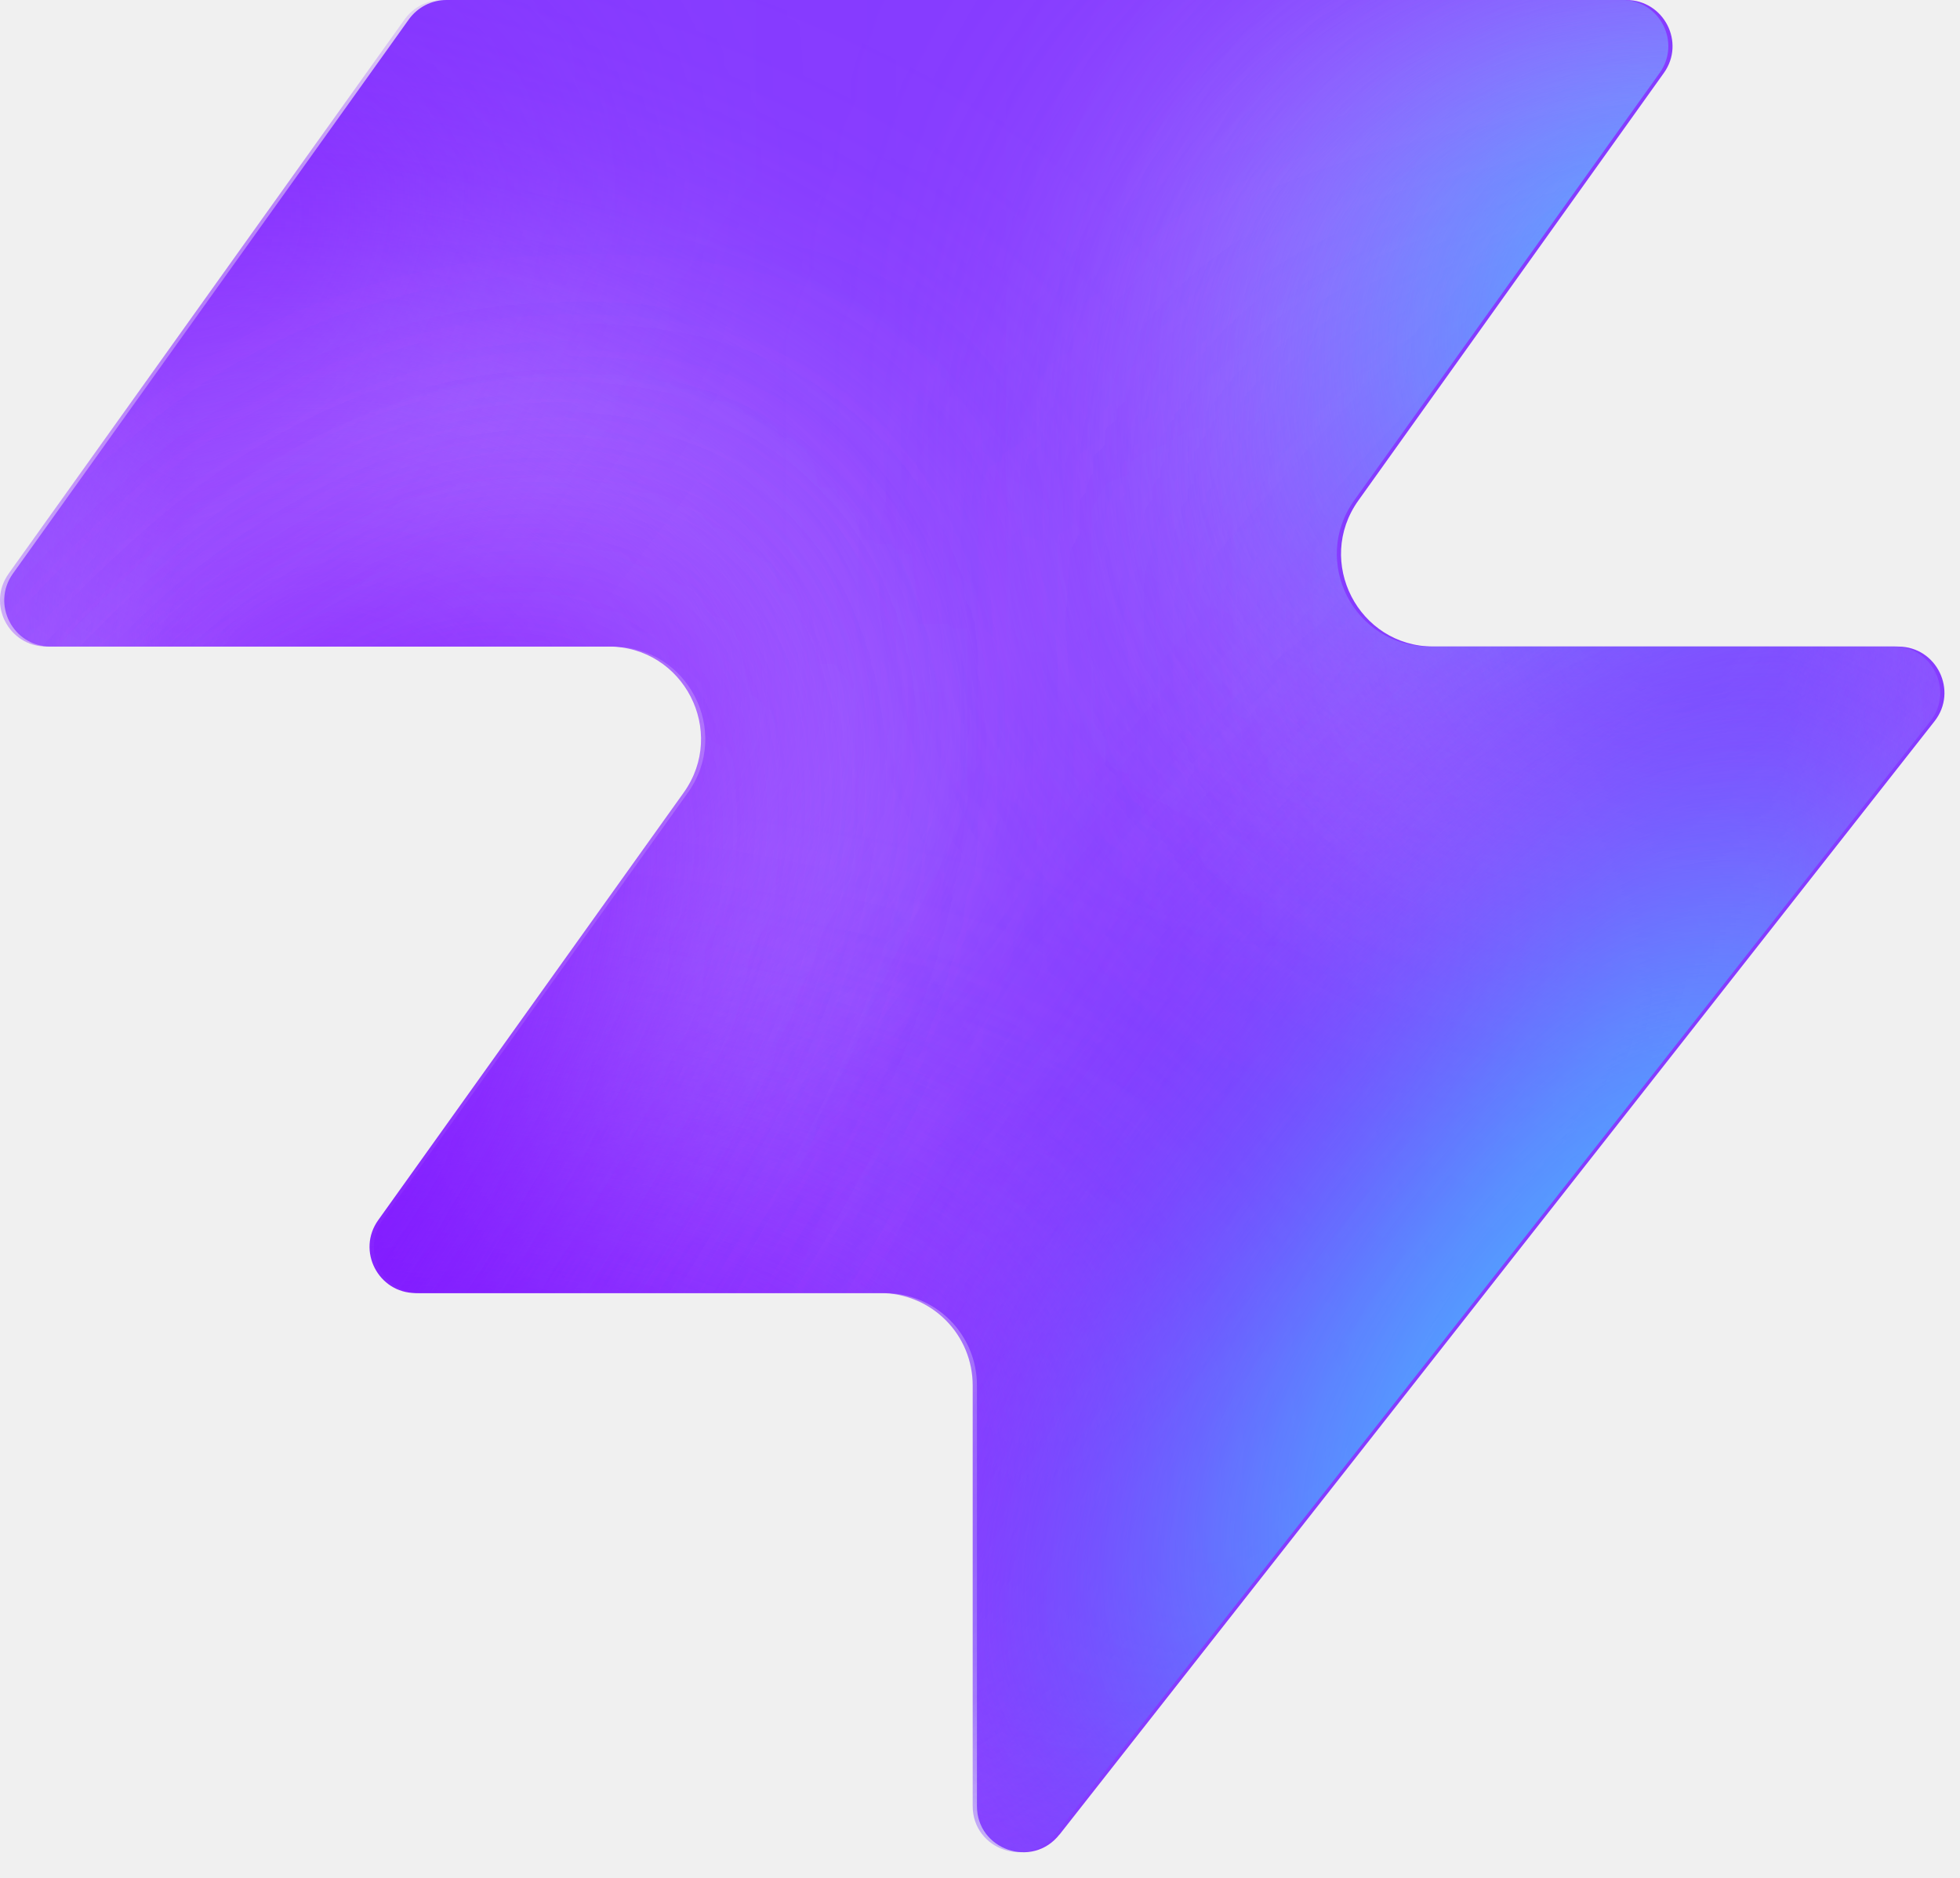
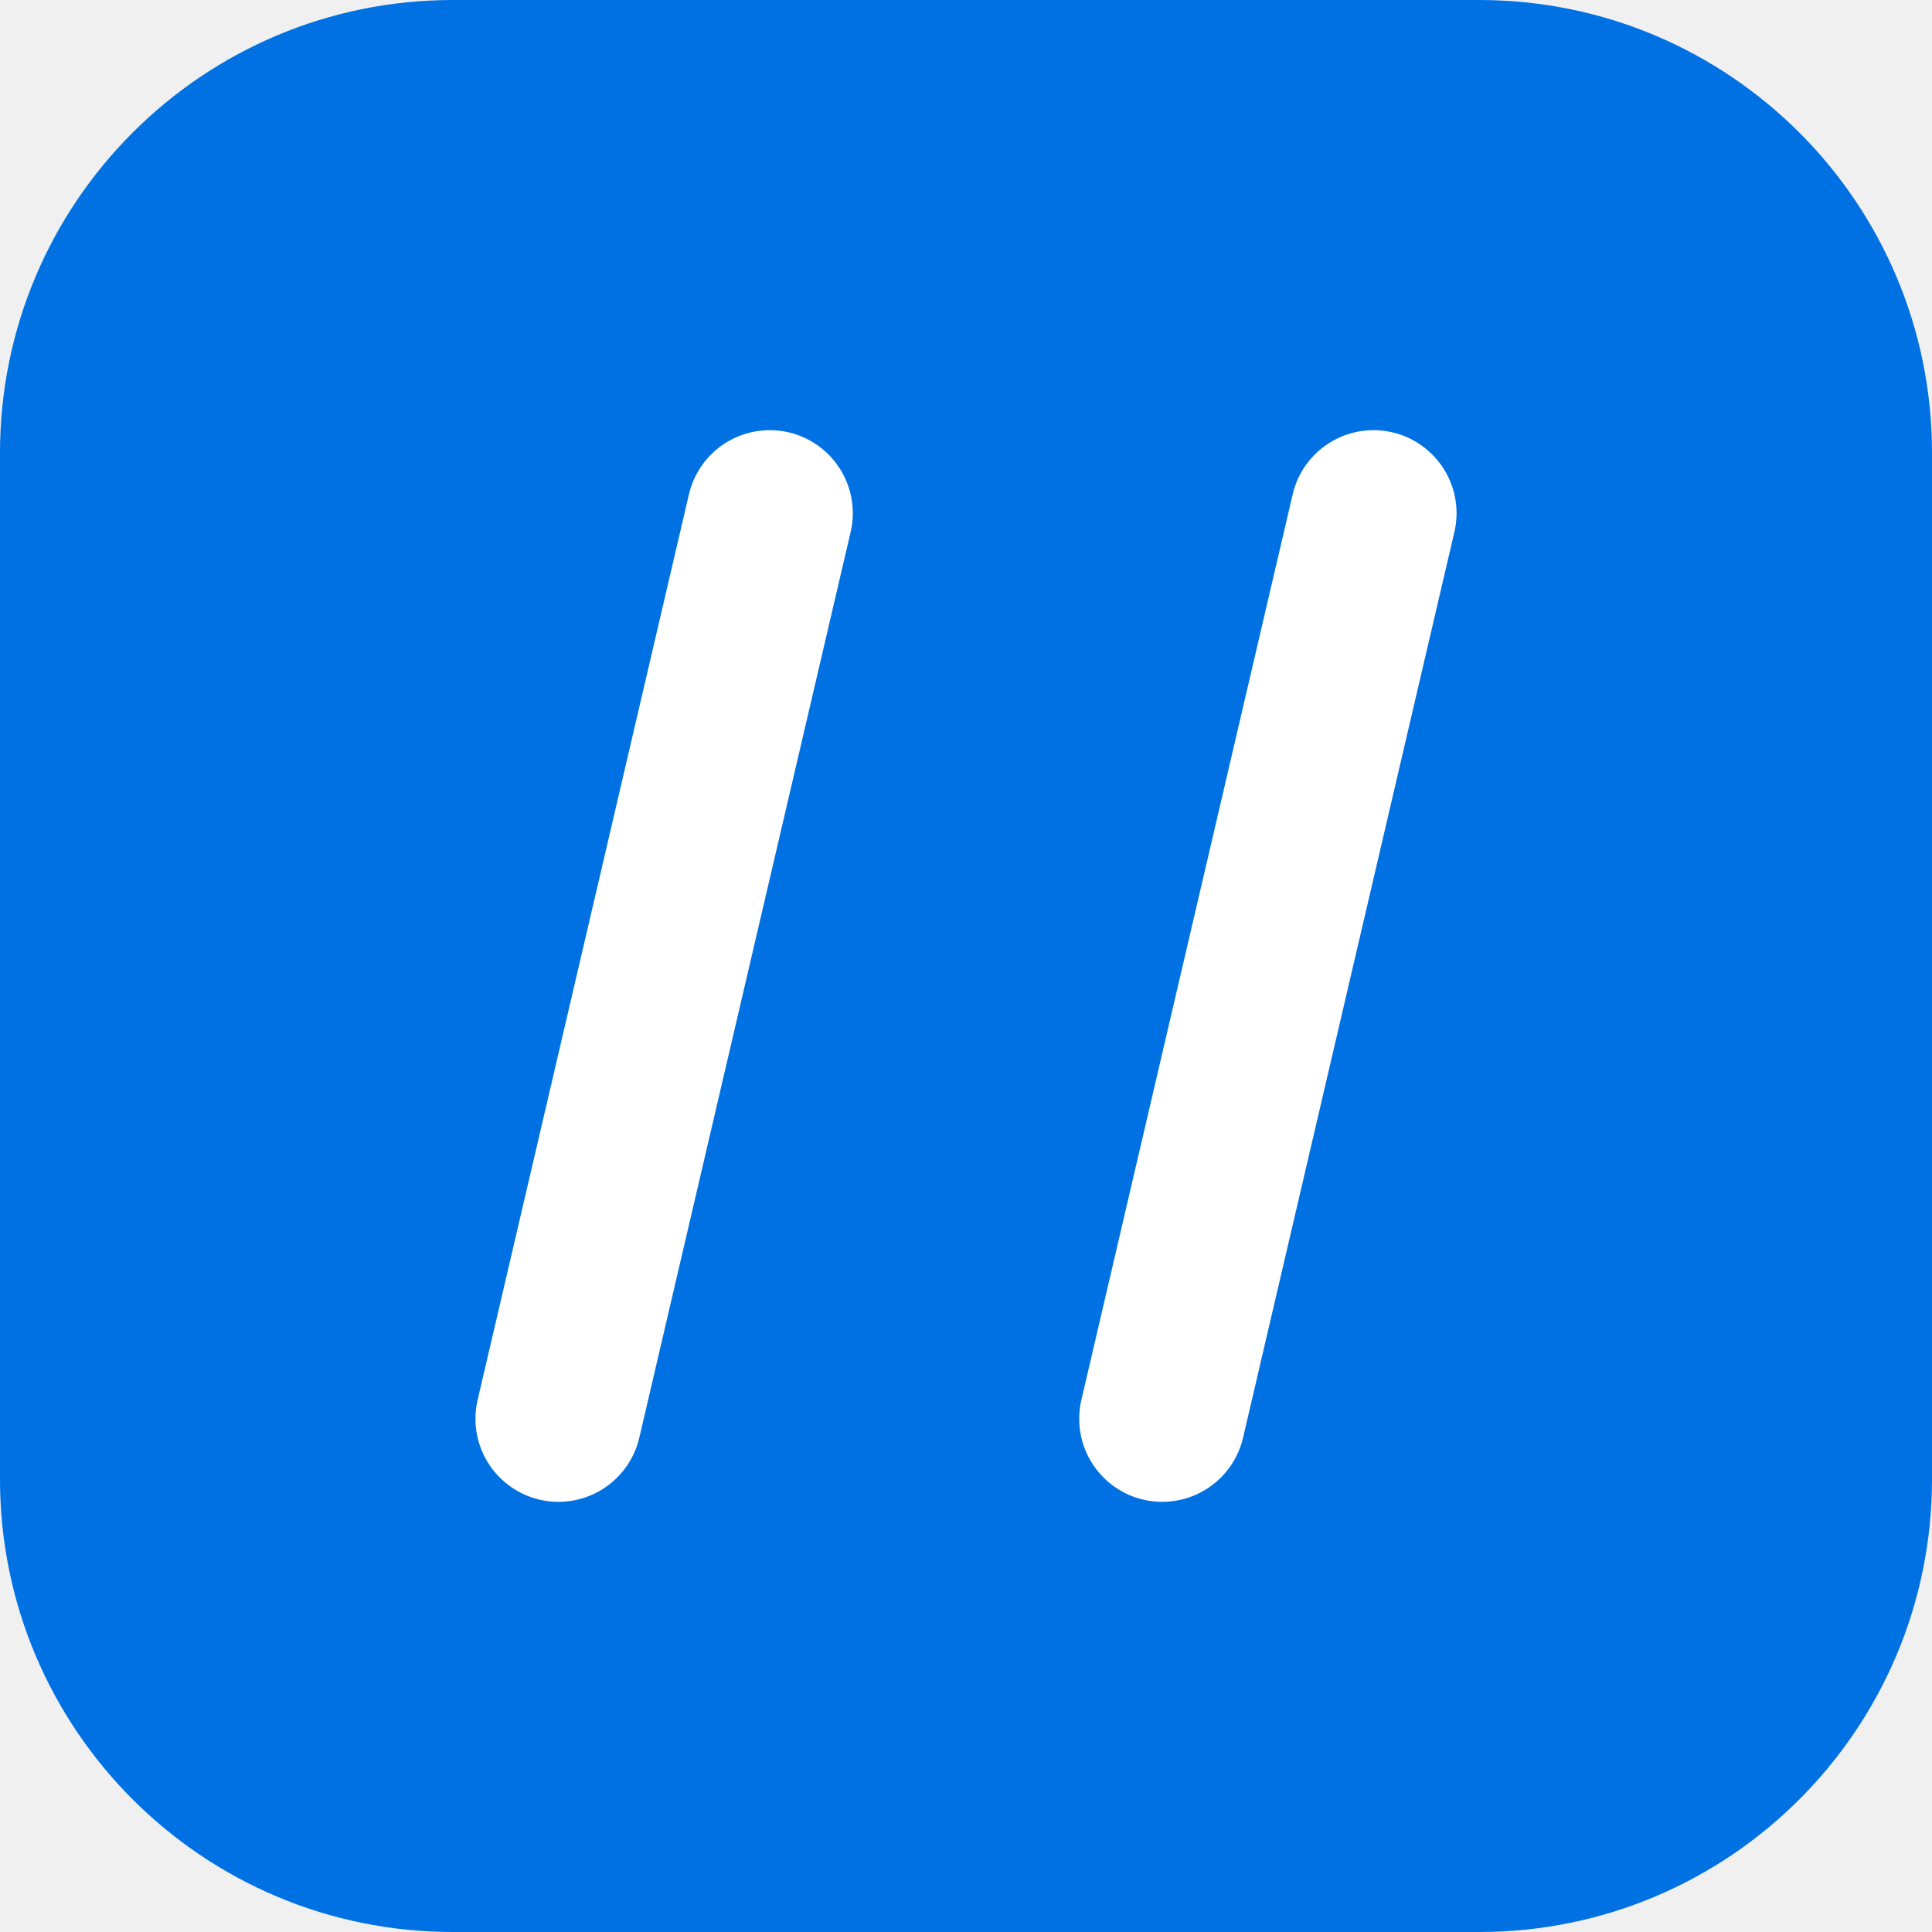
- <svg xmlns="http://www.w3.org/2000/svg" width="48" height="46" fill="none" viewBox="0 0 48 46">
-   <path fill="#863bff" d="M25.946 44.938c-.664.845-2.021.375-2.021-.698V33.937a2.26 2.26 0 0 0-2.262-2.262H10.287c-.92 0-1.456-1.04-.92-1.788l7.48-10.471c1.07-1.497 0-3.578-1.842-3.578H1.237c-.92 0-1.456-1.04-.92-1.788L10.013.474c.214-.297.556-.474.92-.474h28.894c.92 0 1.456 1.04.92 1.788l-7.48 10.471c-1.07 1.498 0 3.579 1.842 3.579h11.377c.943 0 1.473 1.088.89 1.83L25.947 44.94z" style="fill:#863bff;fill:color(display-p3 .525 .23 1);fill-opacity:1" />
-   <mask id="a" width="48" height="46" x="0" y="0" maskUnits="userSpaceOnUse" style="mask-type:alpha">
-     <path fill="#000" d="M25.842 44.938c-.664.844-2.021.375-2.021-.698V33.937a2.26 2.26 0 0 0-2.262-2.262H10.183c-.92 0-1.456-1.04-.92-1.788l7.48-10.471c1.07-1.498 0-3.579-1.842-3.579H1.133c-.92 0-1.456-1.04-.92-1.787L9.91.473c.214-.297.556-.474.92-.474h28.894c.92 0 1.456 1.04.92 1.788l-7.48 10.471c-1.07 1.498 0 3.578 1.842 3.578h11.377c.943 0 1.473 1.088.89 1.832L25.843 44.94z" style="fill:#000;fill-opacity:1" />
-   </mask>
-   <g mask="url(#a)">
-     <g filter="url(#b)">
-       <ellipse cx="5.508" cy="14.704" fill="#ede6ff" rx="5.508" ry="14.704" style="fill:#ede6ff;fill:color(display-p3 .927 .903 1);fill-opacity:1" transform="matrix(.00324 1 1 -.00324 -4.47 31.516)" />
-     </g>
-     <g filter="url(#c)">
-       <ellipse cx="10.399" cy="29.851" fill="#ede6ff" rx="10.399" ry="29.851" style="fill:#ede6ff;fill:color(display-p3 .927 .903 1);fill-opacity:1" transform="matrix(.00324 1 1 -.00324 -39.328 7.883)" />
-     </g>
-     <g filter="url(#d)">
-       <ellipse cx="5.508" cy="30.487" fill="#7e14ff" rx="5.508" ry="30.487" style="fill:#7e14ff;fill:color(display-p3 .492 .077 1);fill-opacity:1" transform="rotate(89.814 -25.913 -14.639)scale(1 -1)" />
-     </g>
-     <g filter="url(#e)">
-       <ellipse cx="5.508" cy="30.599" fill="#7e14ff" rx="5.508" ry="30.599" style="fill:#7e14ff;fill:color(display-p3 .492 .077 1);fill-opacity:1" transform="rotate(89.814 -32.644 -3.334)scale(1 -1)" />
-     </g>
-     <g filter="url(#f)">
-       <ellipse cx="5.508" cy="30.599" fill="#7e14ff" rx="5.508" ry="30.599" style="fill:#7e14ff;fill:color(display-p3 .492 .077 1);fill-opacity:1" transform="matrix(.00324 1 1 -.00324 -34.34 30.47)" />
-     </g>
-     <g filter="url(#g)">
-       <ellipse cx="14.072" cy="22.078" fill="#ede6ff" rx="14.072" ry="22.078" style="fill:#ede6ff;fill:color(display-p3 .927 .903 1);fill-opacity:1" transform="rotate(93.35 24.506 48.493)scale(-1 1)" />
-     </g>
-     <g filter="url(#h)">
-       <ellipse cx="3.47" cy="21.501" fill="#7e14ff" rx="3.47" ry="21.501" style="fill:#7e14ff;fill:color(display-p3 .492 .077 1);fill-opacity:1" transform="rotate(89.009 28.708 47.59)scale(-1 1)" />
-     </g>
-     <g filter="url(#i)">
-       <ellipse cx="3.47" cy="21.501" fill="#7e14ff" rx="3.47" ry="21.501" style="fill:#7e14ff;fill:color(display-p3 .492 .077 1);fill-opacity:1" transform="rotate(89.009 28.708 47.59)scale(-1 1)" />
-     </g>
-     <g filter="url(#j)">
-       <ellipse cx=".387" cy="8.972" fill="#7e14ff" rx="4.407" ry="29.108" style="fill:#7e14ff;fill:color(display-p3 .492 .077 1);fill-opacity:1" transform="rotate(39.51 .387 8.972)" />
-     </g>
-     <g filter="url(#k)">
-       <ellipse cx="47.523" cy="-6.092" fill="#7e14ff" rx="4.407" ry="29.108" style="fill:#7e14ff;fill:color(display-p3 .492 .077 1);fill-opacity:1" transform="rotate(37.892 47.523 -6.092)" />
-     </g>
-     <g filter="url(#l)">
-       <ellipse cx="41.412" cy="6.333" fill="#47bfff" rx="5.971" ry="9.665" style="fill:#47bfff;fill:color(display-p3 .28 .748 1);fill-opacity:1" transform="rotate(37.892 41.412 6.333)" />
-     </g>
-     <g filter="url(#m)">
-       <ellipse cx="-1.879" cy="38.332" fill="#7e14ff" rx="4.407" ry="29.108" style="fill:#7e14ff;fill:color(display-p3 .492 .077 1);fill-opacity:1" transform="rotate(37.892 -1.88 38.332)" />
-     </g>
-     <g filter="url(#n)">
-       <ellipse cx="-1.879" cy="38.332" fill="#7e14ff" rx="4.407" ry="29.108" style="fill:#7e14ff;fill:color(display-p3 .492 .077 1);fill-opacity:1" transform="rotate(37.892 -1.88 38.332)" />
-     </g>
-     <g filter="url(#o)">
-       <ellipse cx="35.651" cy="29.907" fill="#7e14ff" rx="4.407" ry="29.108" style="fill:#7e14ff;fill:color(display-p3 .492 .077 1);fill-opacity:1" transform="rotate(37.892 35.651 29.907)" />
-     </g>
-     <g filter="url(#p)">
-       <ellipse cx="38.418" cy="32.4" fill="#47bfff" rx="5.971" ry="15.297" style="fill:#47bfff;fill:color(display-p3 .28 .748 1);fill-opacity:1" transform="rotate(37.892 38.418 32.4)" />
-     </g>
-   </g>
-   <defs>
-     <filter id="b" width="60.045" height="41.654" x="-19.77" y="16.149" color-interpolation-filters="sRGB" filterUnits="userSpaceOnUse">
-       <feFlood flood-opacity="0" result="BackgroundImageFix" />
-       <feBlend in="SourceGraphic" in2="BackgroundImageFix" result="shape" />
-       <feGaussianBlur result="effect1_foregroundBlur_2002_17158" stdDeviation="7.659" />
-     </filter>
-     <filter id="c" width="90.34" height="51.437" x="-54.613" y="-7.533" color-interpolation-filters="sRGB" filterUnits="userSpaceOnUse">
-       <feFlood flood-opacity="0" result="BackgroundImageFix" />
-       <feBlend in="SourceGraphic" in2="BackgroundImageFix" result="shape" />
-       <feGaussianBlur result="effect1_foregroundBlur_2002_17158" stdDeviation="7.659" />
-     </filter>
-     <filter id="d" width="79.355" height="29.4" x="-49.64" y="2.03" color-interpolation-filters="sRGB" filterUnits="userSpaceOnUse">
-       <feFlood flood-opacity="0" result="BackgroundImageFix" />
-       <feBlend in="SourceGraphic" in2="BackgroundImageFix" result="shape" />
-       <feGaussianBlur result="effect1_foregroundBlur_2002_17158" stdDeviation="4.596" />
-     </filter>
-     <filter id="e" width="79.579" height="29.4" x="-45.045" y="20.029" color-interpolation-filters="sRGB" filterUnits="userSpaceOnUse">
-       <feFlood flood-opacity="0" result="BackgroundImageFix" />
-       <feBlend in="SourceGraphic" in2="BackgroundImageFix" result="shape" />
-       <feGaussianBlur result="effect1_foregroundBlur_2002_17158" stdDeviation="4.596" />
-     </filter>
-     <filter id="f" width="79.579" height="29.4" x="-43.513" y="21.178" color-interpolation-filters="sRGB" filterUnits="userSpaceOnUse">
-       <feFlood flood-opacity="0" result="BackgroundImageFix" />
-       <feBlend in="SourceGraphic" in2="BackgroundImageFix" result="shape" />
-       <feGaussianBlur result="effect1_foregroundBlur_2002_17158" stdDeviation="4.596" />
-     </filter>
-     <filter id="g" width="74.749" height="58.852" x="15.756" y="-17.901" color-interpolation-filters="sRGB" filterUnits="userSpaceOnUse">
-       <feFlood flood-opacity="0" result="BackgroundImageFix" />
-       <feBlend in="SourceGraphic" in2="BackgroundImageFix" result="shape" />
-       <feGaussianBlur result="effect1_foregroundBlur_2002_17158" stdDeviation="7.659" />
-     </filter>
-     <filter id="h" width="61.377" height="25.362" x="23.548" y="2.284" color-interpolation-filters="sRGB" filterUnits="userSpaceOnUse">
-       <feFlood flood-opacity="0" result="BackgroundImageFix" />
-       <feBlend in="SourceGraphic" in2="BackgroundImageFix" result="shape" />
-       <feGaussianBlur result="effect1_foregroundBlur_2002_17158" stdDeviation="4.596" />
-     </filter>
-     <filter id="i" width="61.377" height="25.362" x="23.548" y="2.284" color-interpolation-filters="sRGB" filterUnits="userSpaceOnUse">
-       <feFlood flood-opacity="0" result="BackgroundImageFix" />
-       <feBlend in="SourceGraphic" in2="BackgroundImageFix" result="shape" />
-       <feGaussianBlur result="effect1_foregroundBlur_2002_17158" stdDeviation="4.596" />
-     </filter>
-     <filter id="j" width="56.045" height="63.649" x="-27.636" y="-22.853" color-interpolation-filters="sRGB" filterUnits="userSpaceOnUse">
-       <feFlood flood-opacity="0" result="BackgroundImageFix" />
-       <feBlend in="SourceGraphic" in2="BackgroundImageFix" result="shape" />
-       <feGaussianBlur result="effect1_foregroundBlur_2002_17158" stdDeviation="4.596" />
-     </filter>
-     <filter id="k" width="54.814" height="64.646" x="20.116" y="-38.415" color-interpolation-filters="sRGB" filterUnits="userSpaceOnUse">
-       <feFlood flood-opacity="0" result="BackgroundImageFix" />
-       <feBlend in="SourceGraphic" in2="BackgroundImageFix" result="shape" />
-       <feGaussianBlur result="effect1_foregroundBlur_2002_17158" stdDeviation="4.596" />
-     </filter>
-     <filter id="l" width="33.541" height="35.313" x="24.641" y="-11.323" color-interpolation-filters="sRGB" filterUnits="userSpaceOnUse">
-       <feFlood flood-opacity="0" result="BackgroundImageFix" />
-       <feBlend in="SourceGraphic" in2="BackgroundImageFix" result="shape" />
-       <feGaussianBlur result="effect1_foregroundBlur_2002_17158" stdDeviation="4.596" />
-     </filter>
-     <filter id="m" width="54.814" height="64.646" x="-29.286" y="6.009" color-interpolation-filters="sRGB" filterUnits="userSpaceOnUse">
-       <feFlood flood-opacity="0" result="BackgroundImageFix" />
-       <feBlend in="SourceGraphic" in2="BackgroundImageFix" result="shape" />
-       <feGaussianBlur result="effect1_foregroundBlur_2002_17158" stdDeviation="4.596" />
-     </filter>
-     <filter id="n" width="54.814" height="64.646" x="-29.286" y="6.009" color-interpolation-filters="sRGB" filterUnits="userSpaceOnUse">
-       <feFlood flood-opacity="0" result="BackgroundImageFix" />
-       <feBlend in="SourceGraphic" in2="BackgroundImageFix" result="shape" />
-       <feGaussianBlur result="effect1_foregroundBlur_2002_17158" stdDeviation="4.596" />
-     </filter>
-     <filter id="o" width="54.814" height="64.646" x="8.244" y="-2.416" color-interpolation-filters="sRGB" filterUnits="userSpaceOnUse">
-       <feFlood flood-opacity="0" result="BackgroundImageFix" />
-       <feBlend in="SourceGraphic" in2="BackgroundImageFix" result="shape" />
-       <feGaussianBlur result="effect1_foregroundBlur_2002_17158" stdDeviation="4.596" />
-     </filter>
-     <filter id="p" width="39.409" height="43.623" x="18.713" y="10.588" color-interpolation-filters="sRGB" filterUnits="userSpaceOnUse">
-       <feFlood flood-opacity="0" result="BackgroundImageFix" />
-       <feBlend in="SourceGraphic" in2="BackgroundImageFix" result="shape" />
-       <feGaussianBlur result="effect1_foregroundBlur_2002_17158" stdDeviation="4.596" />
-     </filter>
-   </defs>
+ <svg xmlns="http://www.w3.org/2000/svg" viewBox="0 0 128 128">
+   <rect width="128" height="128" rx="30" fill="#0071E3" />
+   <path d="M51 34 37 94M91 34 77 94" fill="none" stroke="#fff" stroke-width="11" stroke-linecap="round" />
</svg>
